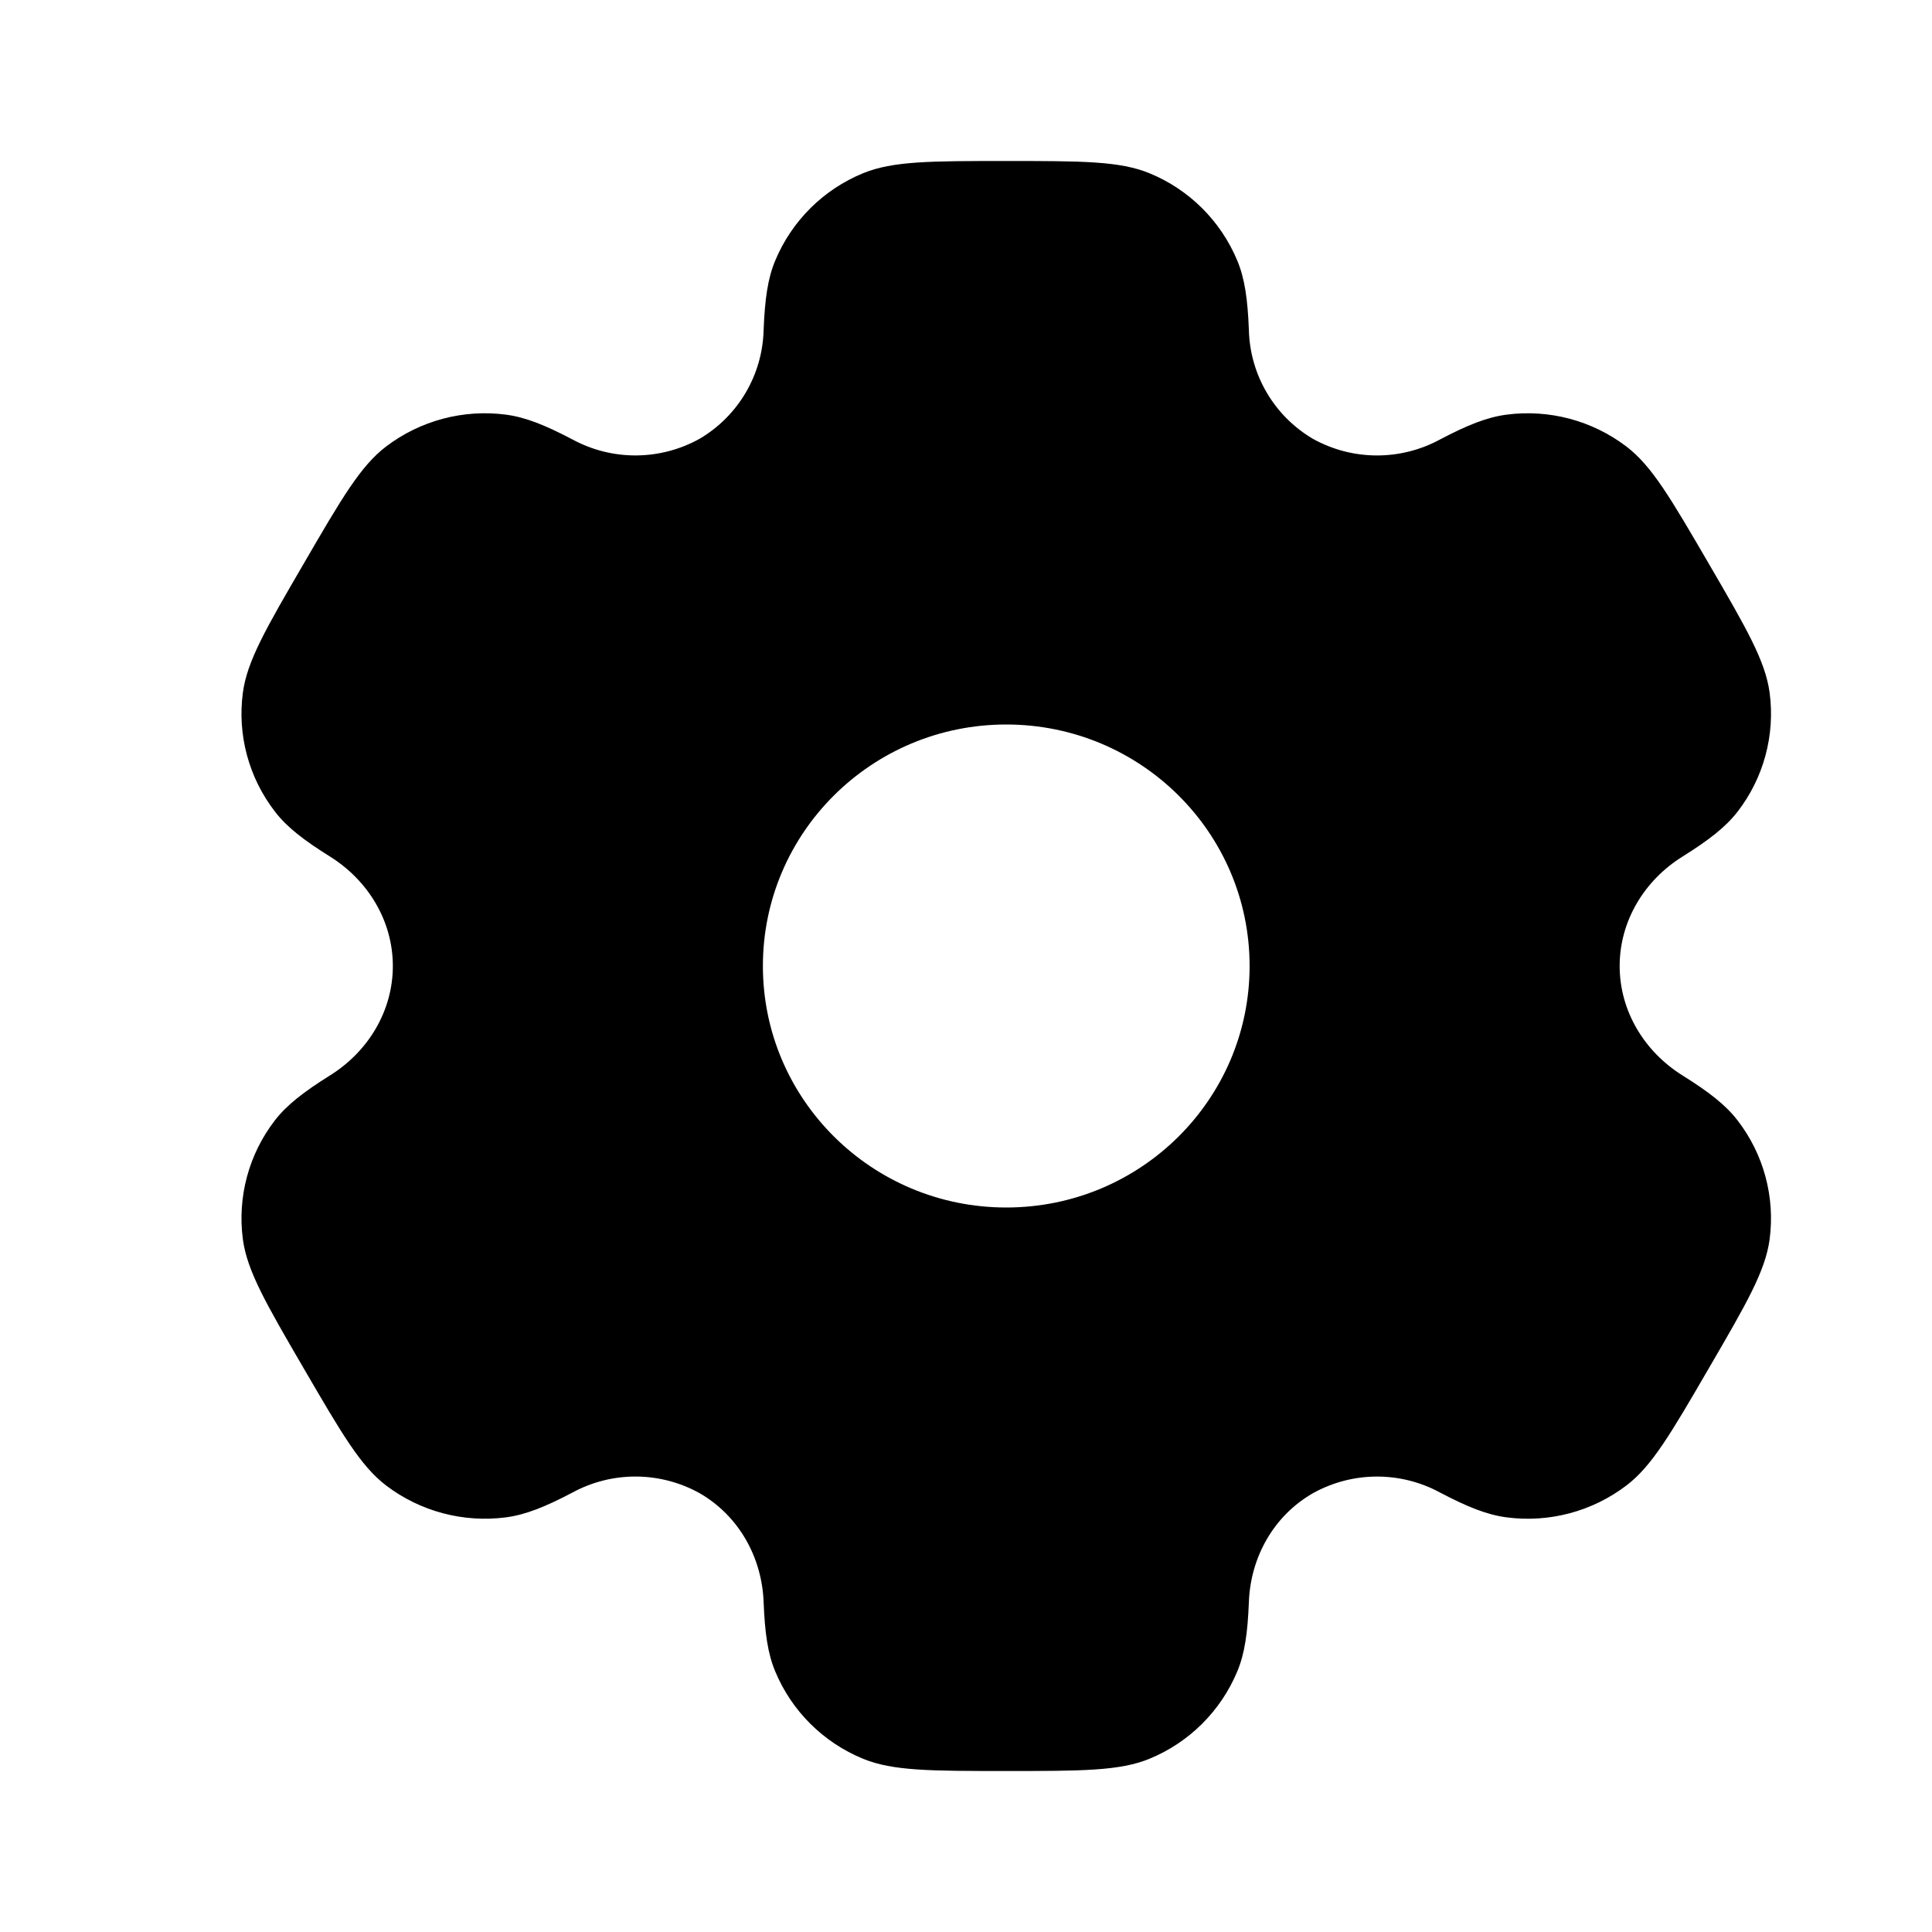
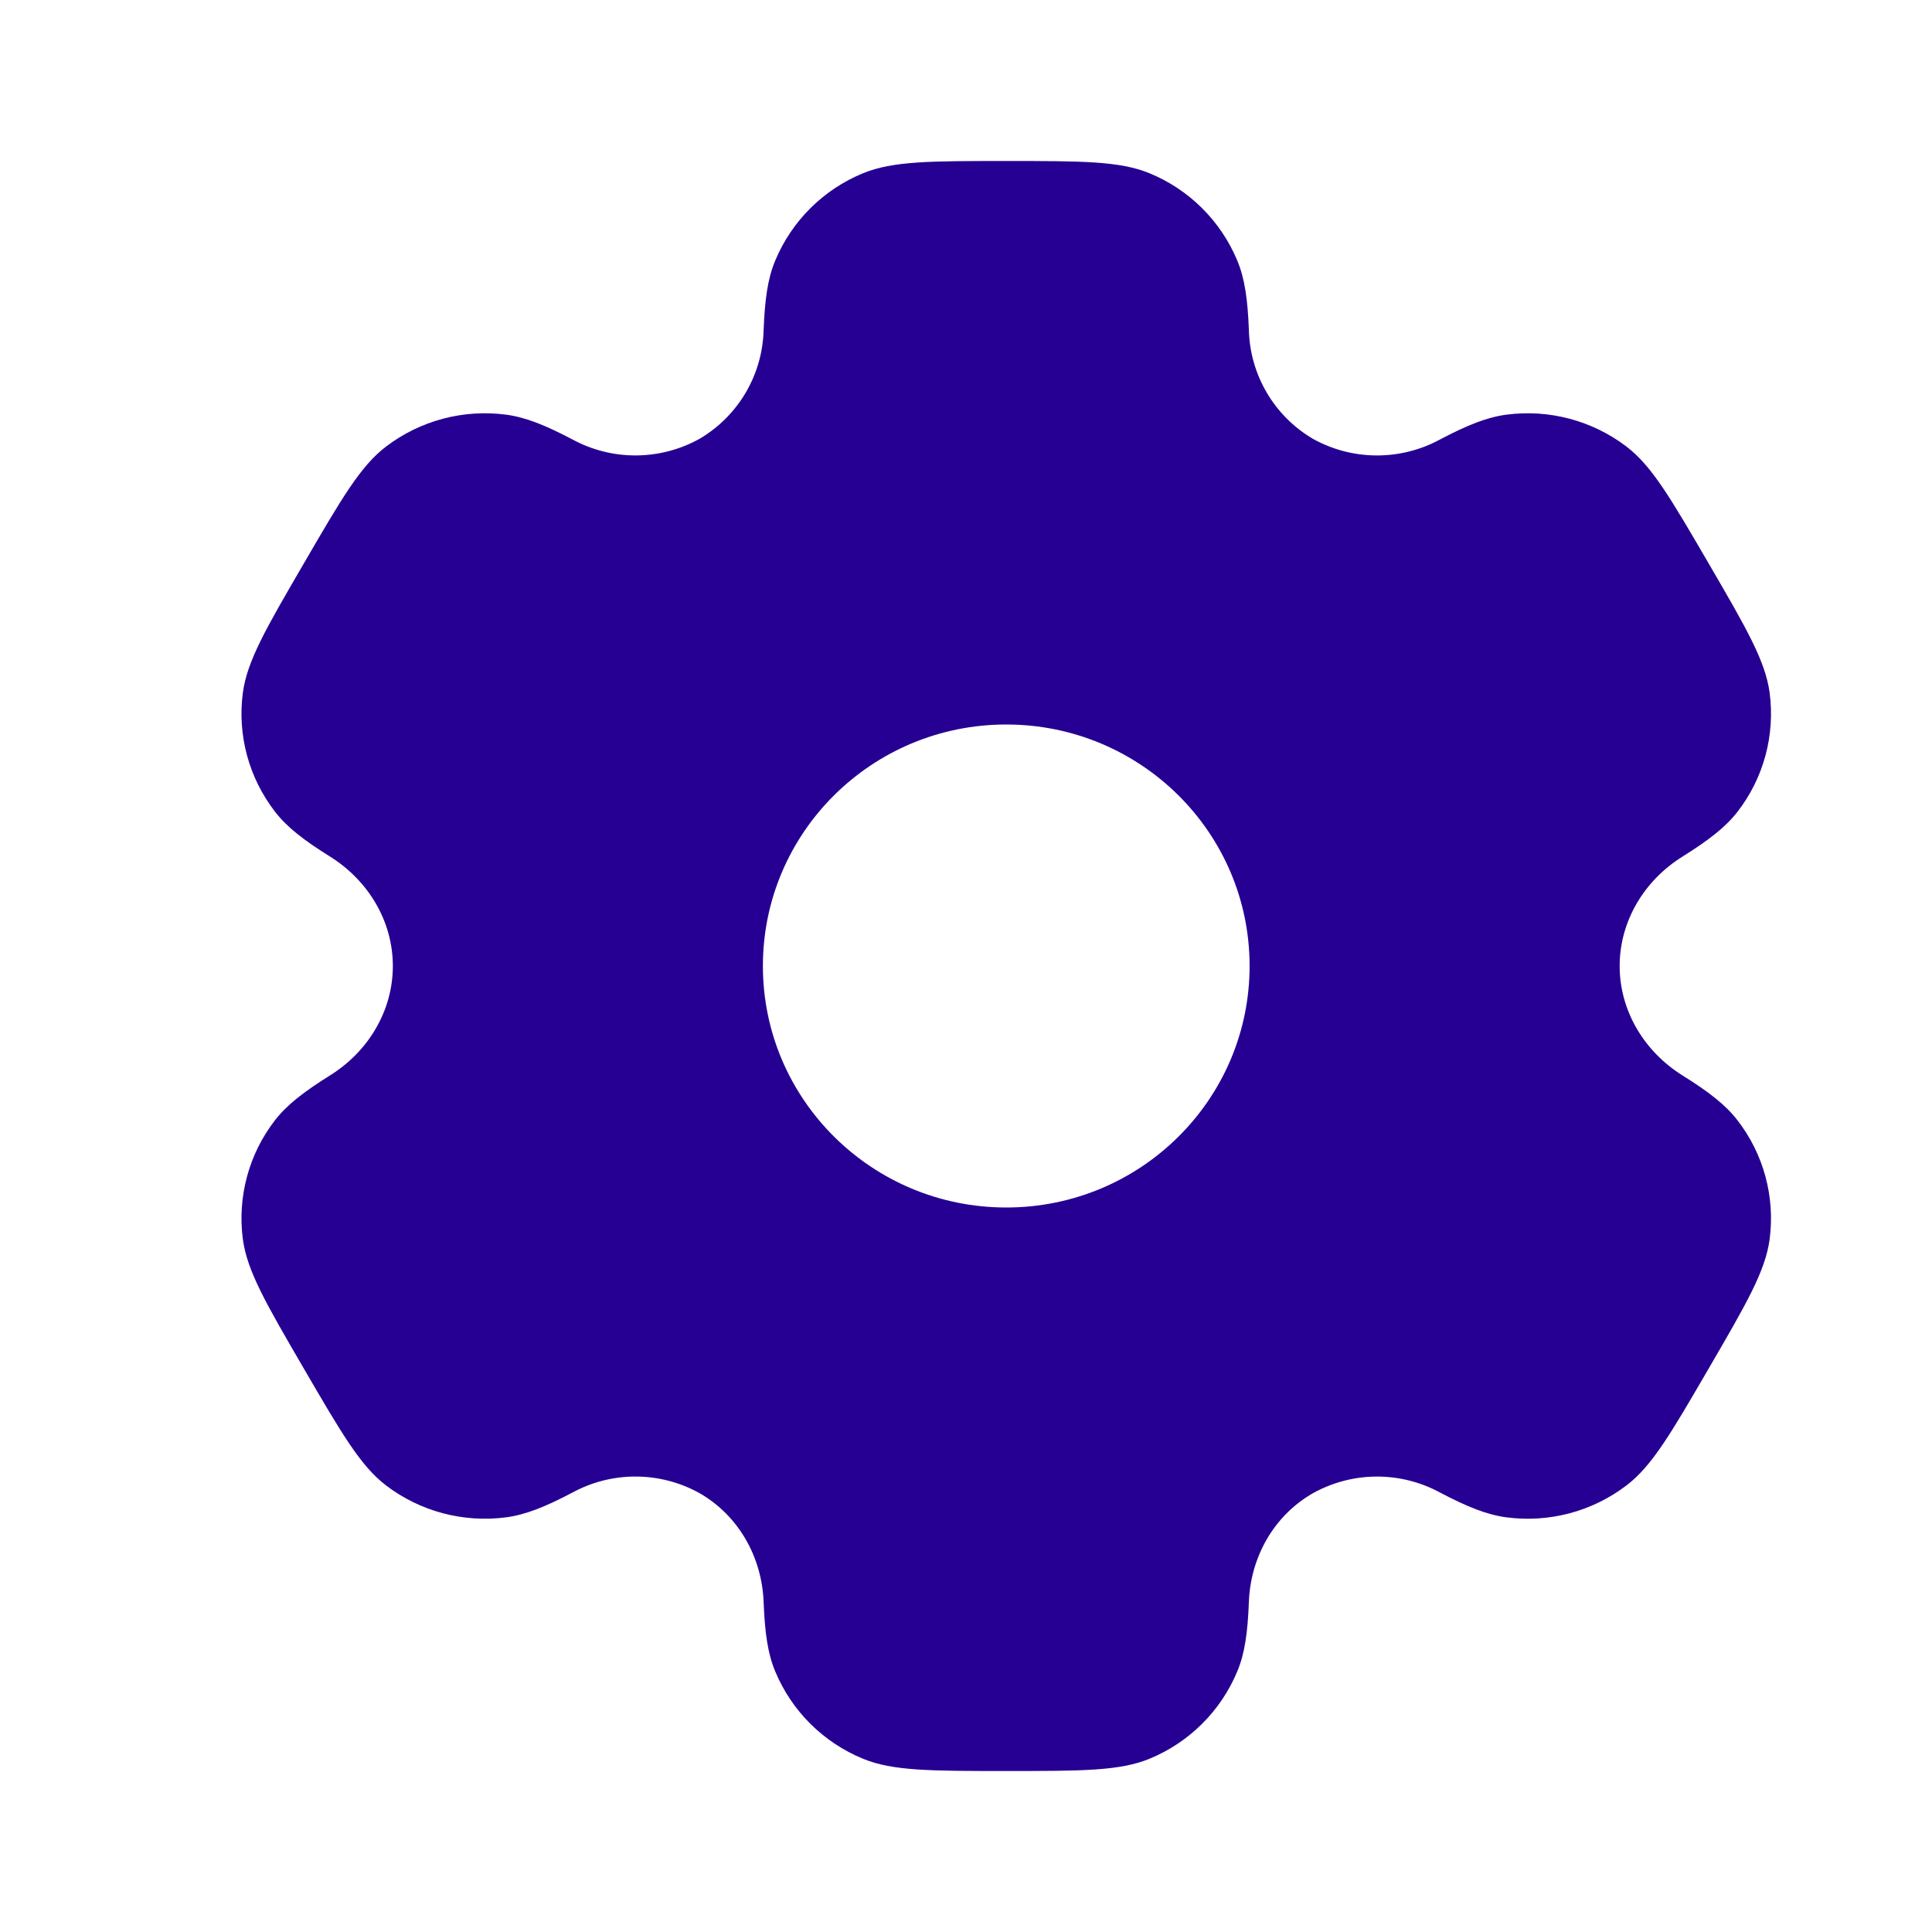
<svg xmlns="http://www.w3.org/2000/svg" width="1em" height="1em" viewBox="0 0 24 24">
-   <path fill="currentColor" fill-rule="evenodd" d="M14.279 2.152C13.909 2 13.439 2 12.5 2s-1.408 0-1.779.152a2.008 2.008 0 0 0-1.09 1.083c-.094.223-.13.484-.145.863a1.615 1.615 0 0 1-.796 1.353a1.64 1.64 0 0 1-1.579.008c-.338-.178-.583-.276-.825-.308a2.026 2.026 0 0 0-1.49.396c-.318.242-.553.646-1.022 1.453c-.47.807-.704 1.21-.757 1.605c-.07.526.074 1.058.4 1.479c.148.192.357.353.68.555c.477.297.783.803.783 1.361c0 .558-.306 1.064-.782 1.36c-.324.203-.533.364-.682.556a1.99 1.99 0 0 0-.399 1.479c.053.394.287.798.757 1.605c.47.807.704 1.21 1.022 1.453c.424.323.96.465 1.49.396c.242-.032.487-.13.825-.308a1.64 1.64 0 0 1 1.58.008c.486.28.774.795.795 1.353c.015.38.051.64.145.863c.204.49.596.88 1.09 1.083c.37.152.84.152 1.779.152s1.409 0 1.779-.152a2.008 2.008 0 0 0 1.09-1.083c.094-.223.13-.483.145-.863c.02-.558.309-1.074.796-1.353a1.64 1.64 0 0 1 1.579-.008c.338.178.583.276.825.308c.53.07 1.066-.073 1.49-.396c.318-.242.553-.646 1.022-1.453c.47-.807.704-1.21.757-1.605a1.99 1.99 0 0 0-.4-1.479c-.148-.192-.357-.353-.68-.555c-.477-.297-.783-.803-.783-1.361c0-.558.306-1.064.782-1.36c.324-.203.533-.364.682-.556a1.99 1.99 0 0 0 .399-1.479c-.053-.394-.287-.798-.757-1.605c-.47-.807-.704-1.21-1.022-1.453a2.026 2.026 0 0 0-1.49-.396c-.242.032-.487.13-.825.308a1.64 1.64 0 0 1-1.58-.008a1.615 1.615 0 0 1-.795-1.353c-.015-.38-.051-.64-.145-.863a2.007 2.007 0 0 0-1.09-1.083M12.5 15c1.67 0 3.023-1.343 3.023-3S14.169 9 12.5 9c-1.67 0-3.023 1.343-3.023 3s1.354 3 3.023 3" clip-rule="evenodd" />
+   <path fill="#260093" fill-rule="evenodd" d="M14.279 2.152C13.909 2 13.439 2 12.5 2s-1.408 0-1.779.152a2.008 2.008 0 0 0-1.09 1.083c-.094.223-.13.484-.145.863a1.615 1.615 0 0 1-.796 1.353a1.64 1.64 0 0 1-1.579.008c-.338-.178-.583-.276-.825-.308a2.026 2.026 0 0 0-1.49.396c-.318.242-.553.646-1.022 1.453c-.47.807-.704 1.21-.757 1.605c-.07.526.074 1.058.4 1.479c.148.192.357.353.68.555c.477.297.783.803.783 1.361c0 .558-.306 1.064-.782 1.36c-.324.203-.533.364-.682.556a1.99 1.99 0 0 0-.399 1.479c.053.394.287.798.757 1.605c.47.807.704 1.21 1.022 1.453c.424.323.96.465 1.49.396c.242-.032.487-.13.825-.308a1.64 1.64 0 0 1 1.58.008c.486.28.774.795.795 1.353c.015.38.051.64.145.863c.204.49.596.88 1.09 1.083c.37.152.84.152 1.779.152s1.409 0 1.779-.152a2.008 2.008 0 0 0 1.09-1.083c.094-.223.13-.483.145-.863c.02-.558.309-1.074.796-1.353a1.64 1.64 0 0 1 1.579-.008c.338.178.583.276.825.308c.53.07 1.066-.073 1.49-.396c.318-.242.553-.646 1.022-1.453c.47-.807.704-1.21.757-1.605a1.99 1.99 0 0 0-.4-1.479c-.148-.192-.357-.353-.68-.555c-.477-.297-.783-.803-.783-1.361c0-.558.306-1.064.782-1.36c.324-.203.533-.364.682-.556a1.99 1.99 0 0 0 .399-1.479c-.053-.394-.287-.798-.757-1.605c-.47-.807-.704-1.21-1.022-1.453a2.026 2.026 0 0 0-1.49-.396c-.242.032-.487.13-.825.308a1.64 1.64 0 0 1-1.58-.008a1.615 1.615 0 0 1-.795-1.353c-.015-.38-.051-.64-.145-.863a2.007 2.007 0 0 0-1.09-1.083M12.5 15c1.67 0 3.023-1.343 3.023-3S14.169 9 12.5 9c-1.67 0-3.023 1.343-3.023 3s1.354 3 3.023 3" clip-rule="evenodd" />
</svg>
